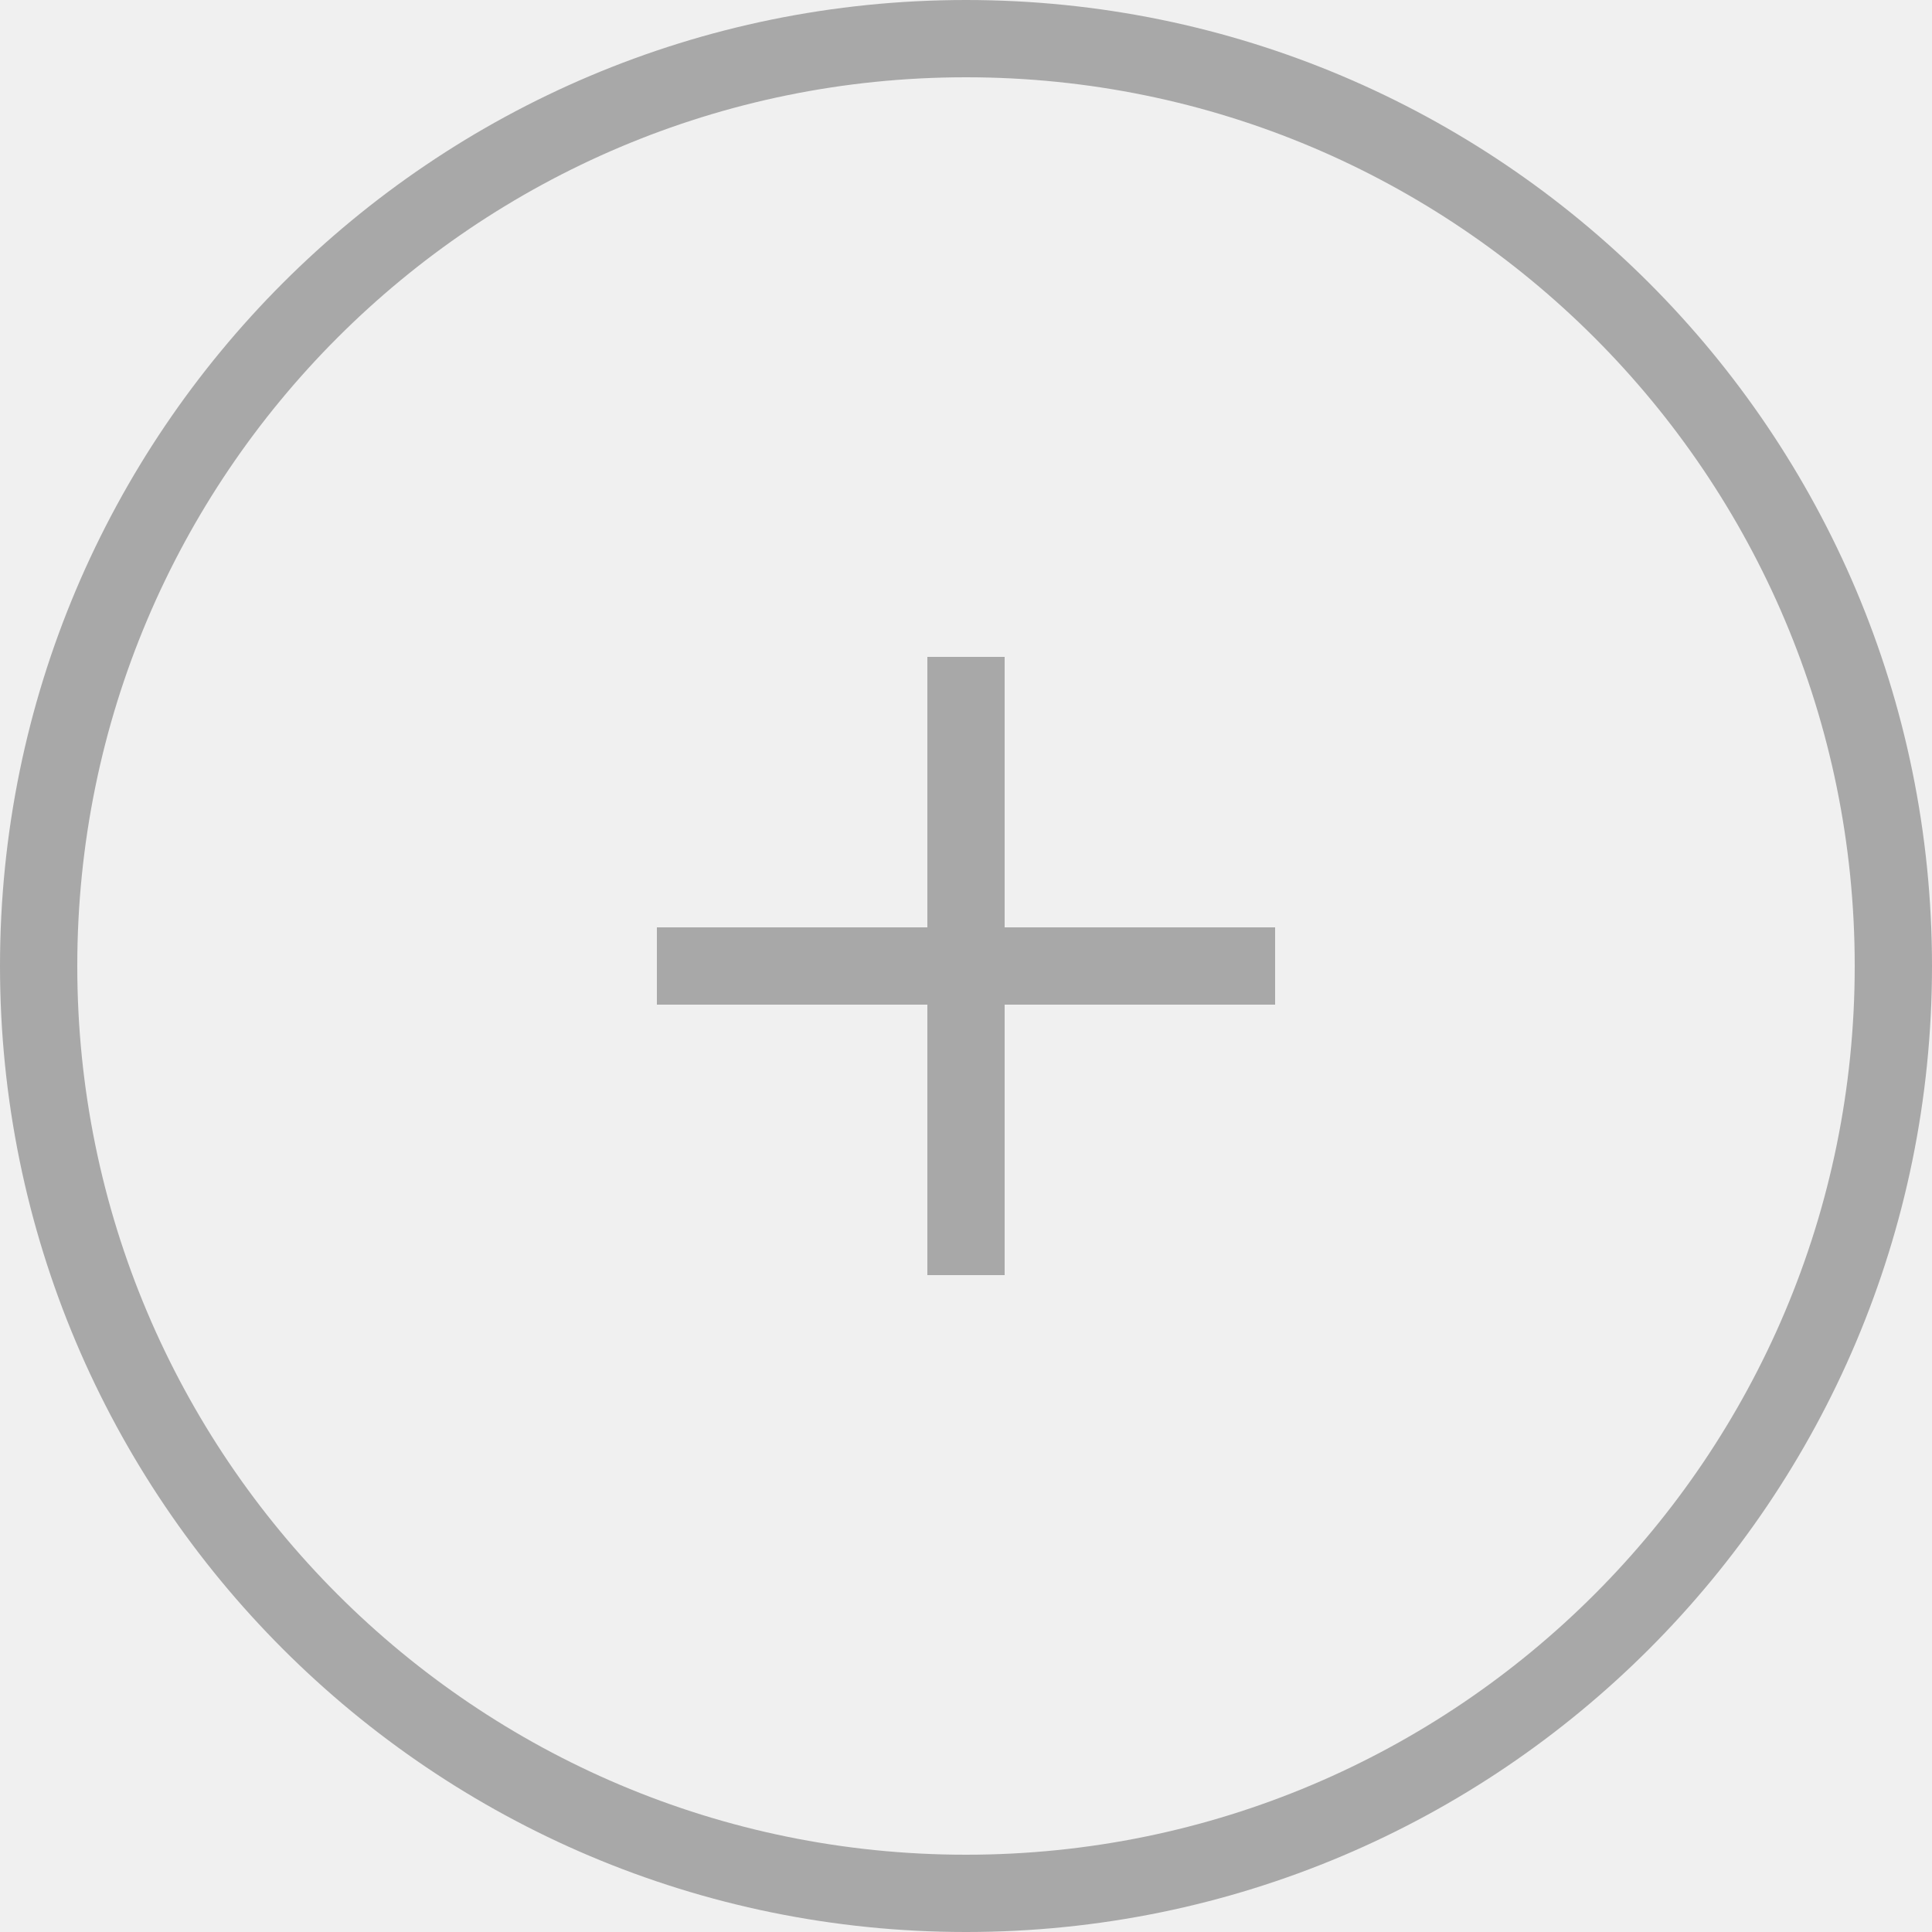
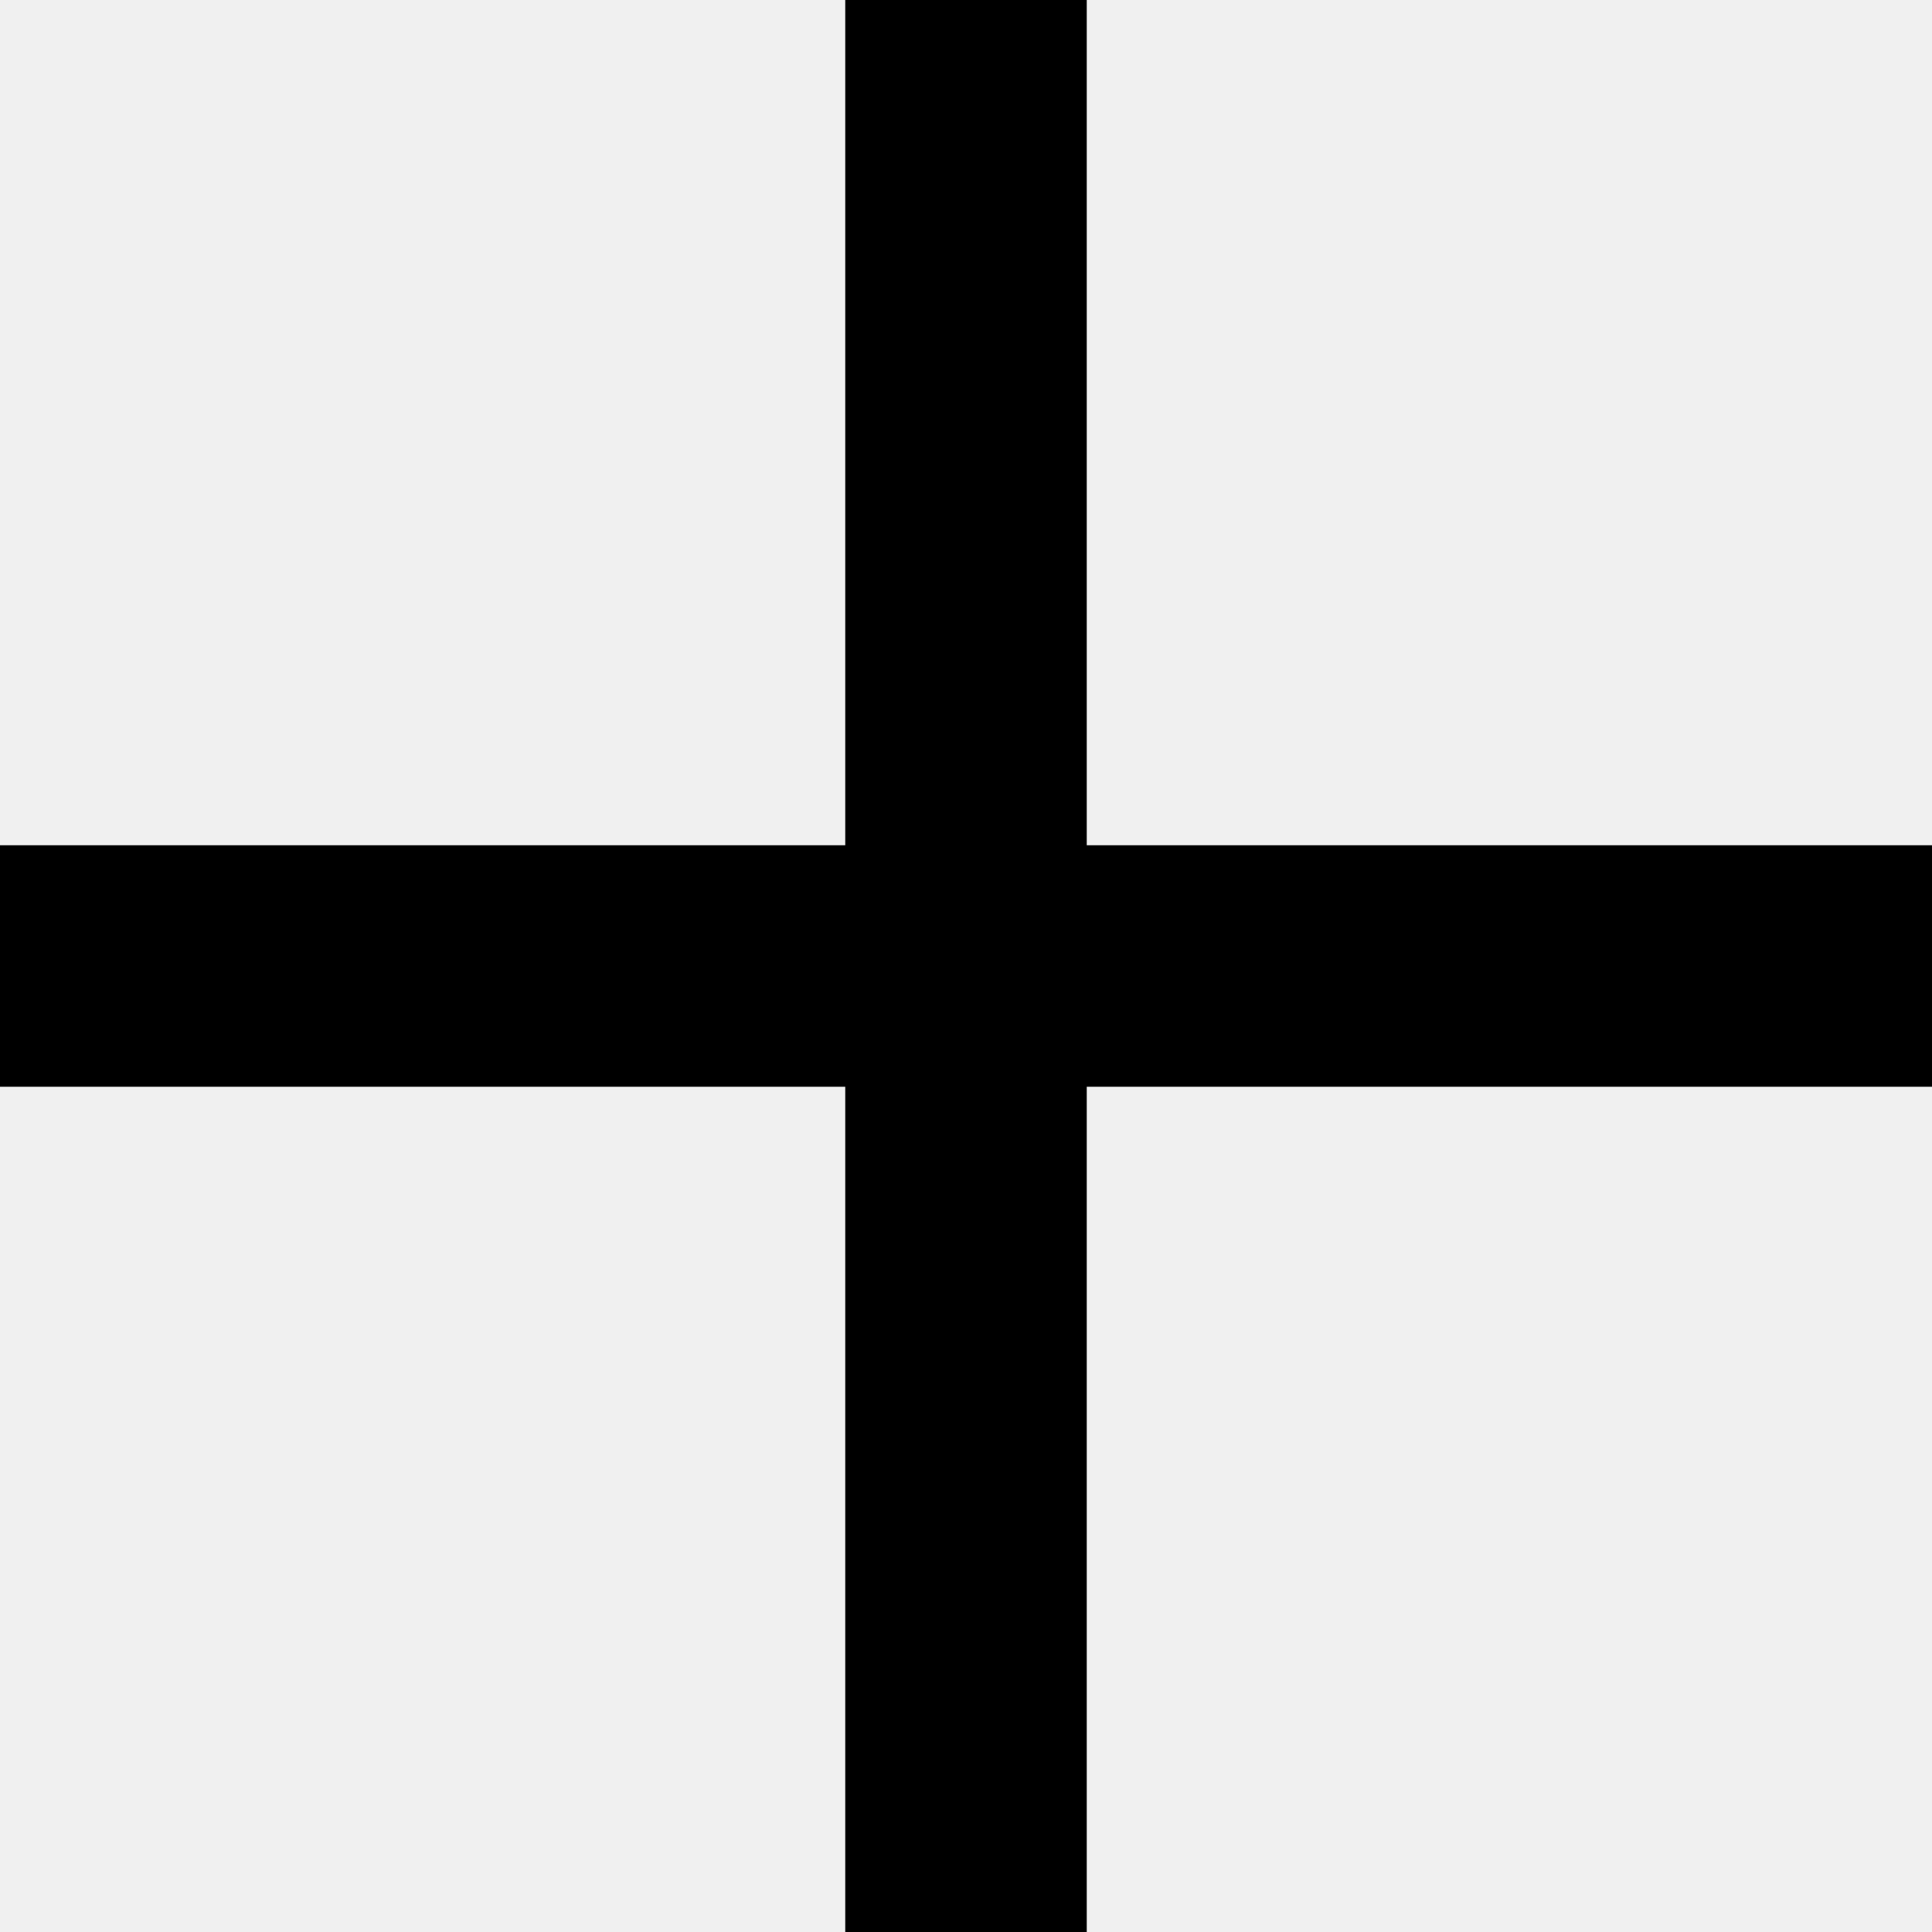
- <svg xmlns="http://www.w3.org/2000/svg" width="50" height="50" fill="none" viewBox="0 0 50 50">
-   <circle cx="25" cy="25" r="24" stroke="#000" stroke-width="2" opacity=".3" />
-   <g clip-path="url(#a)" opacity=".3">
-     <path fill="#000" d="M33 24h-7v-7h-2v7h-7v2h7v7h2v-7h7v-2Z" />
+ <svg xmlns="http://www.w3.org/2000/svg" width="16" height="16" fill="none" viewBox="0 0 16 16">
+   <g clip-path="url(#a)">
+     <path fill="#000" d="M16 7H9V0H7v7H0v2h7v7h2V9h7V7Z" />
  </g>
  <defs>
    <clipPath id="a">
-       <path fill="#fff" d="M17 17h16v16H17z" />
+       <path fill="#fff" d="M0 0h16v16H0z" />
    </clipPath>
  </defs>
</svg>
